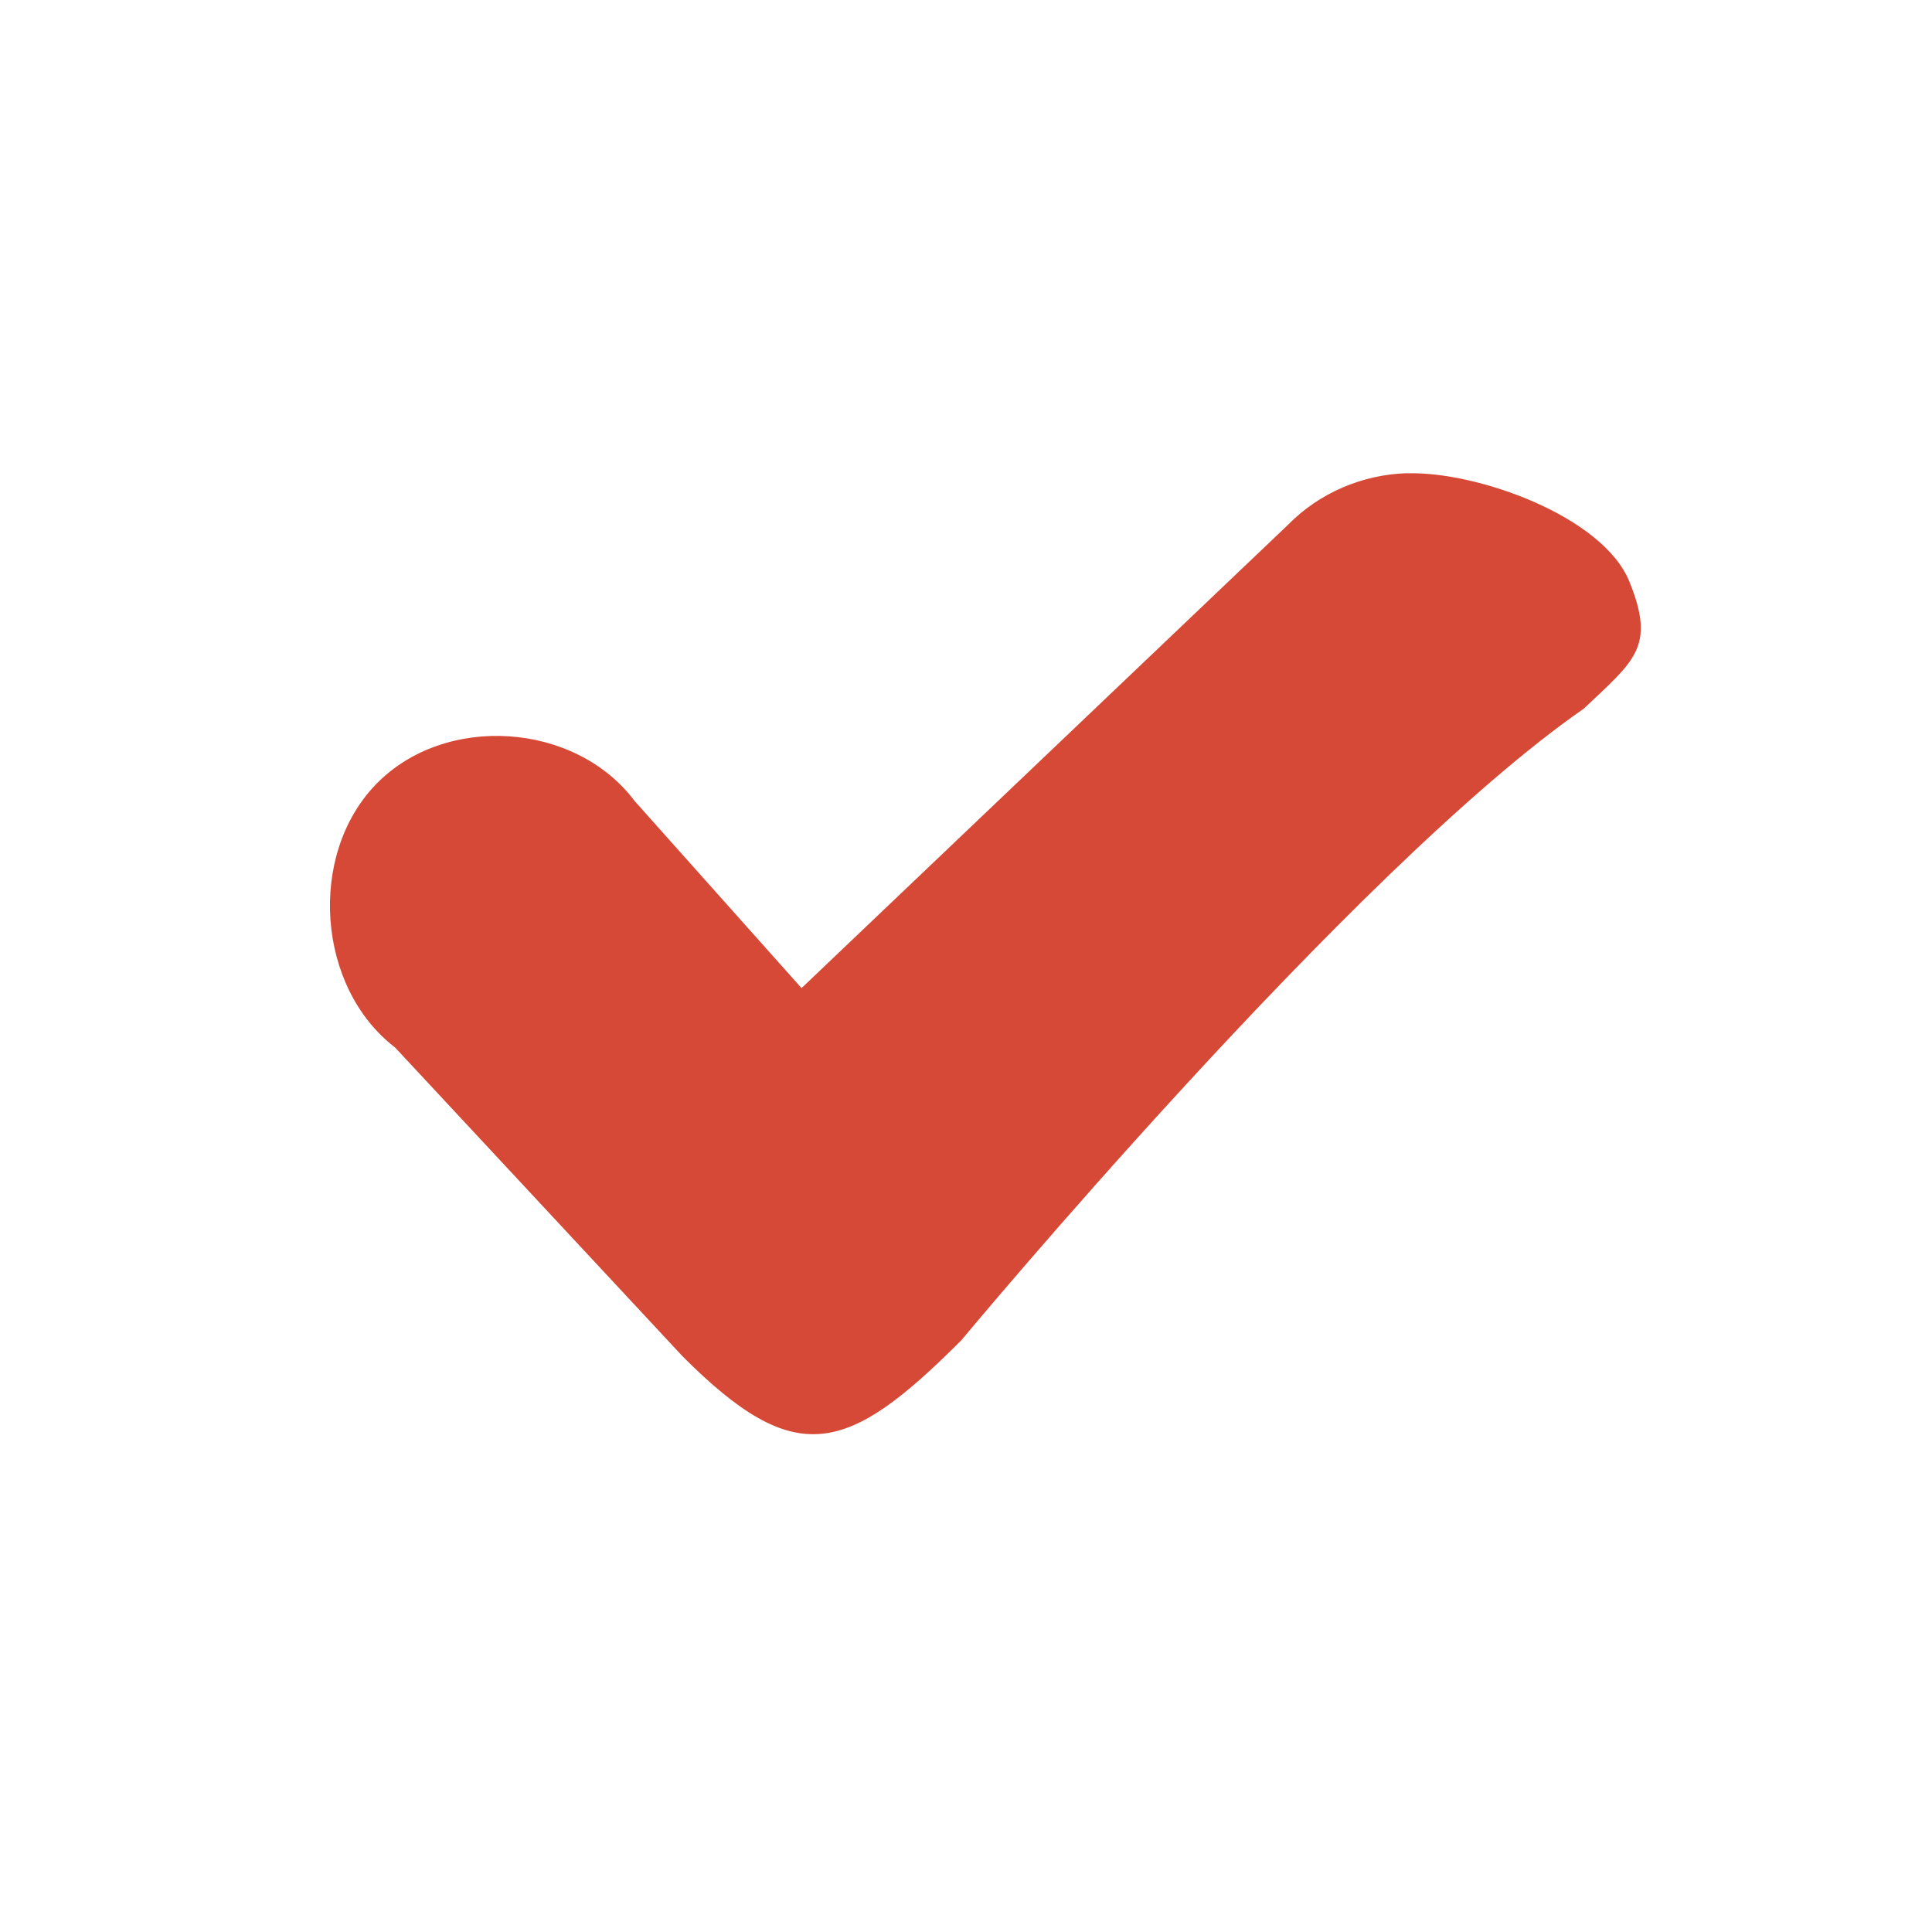
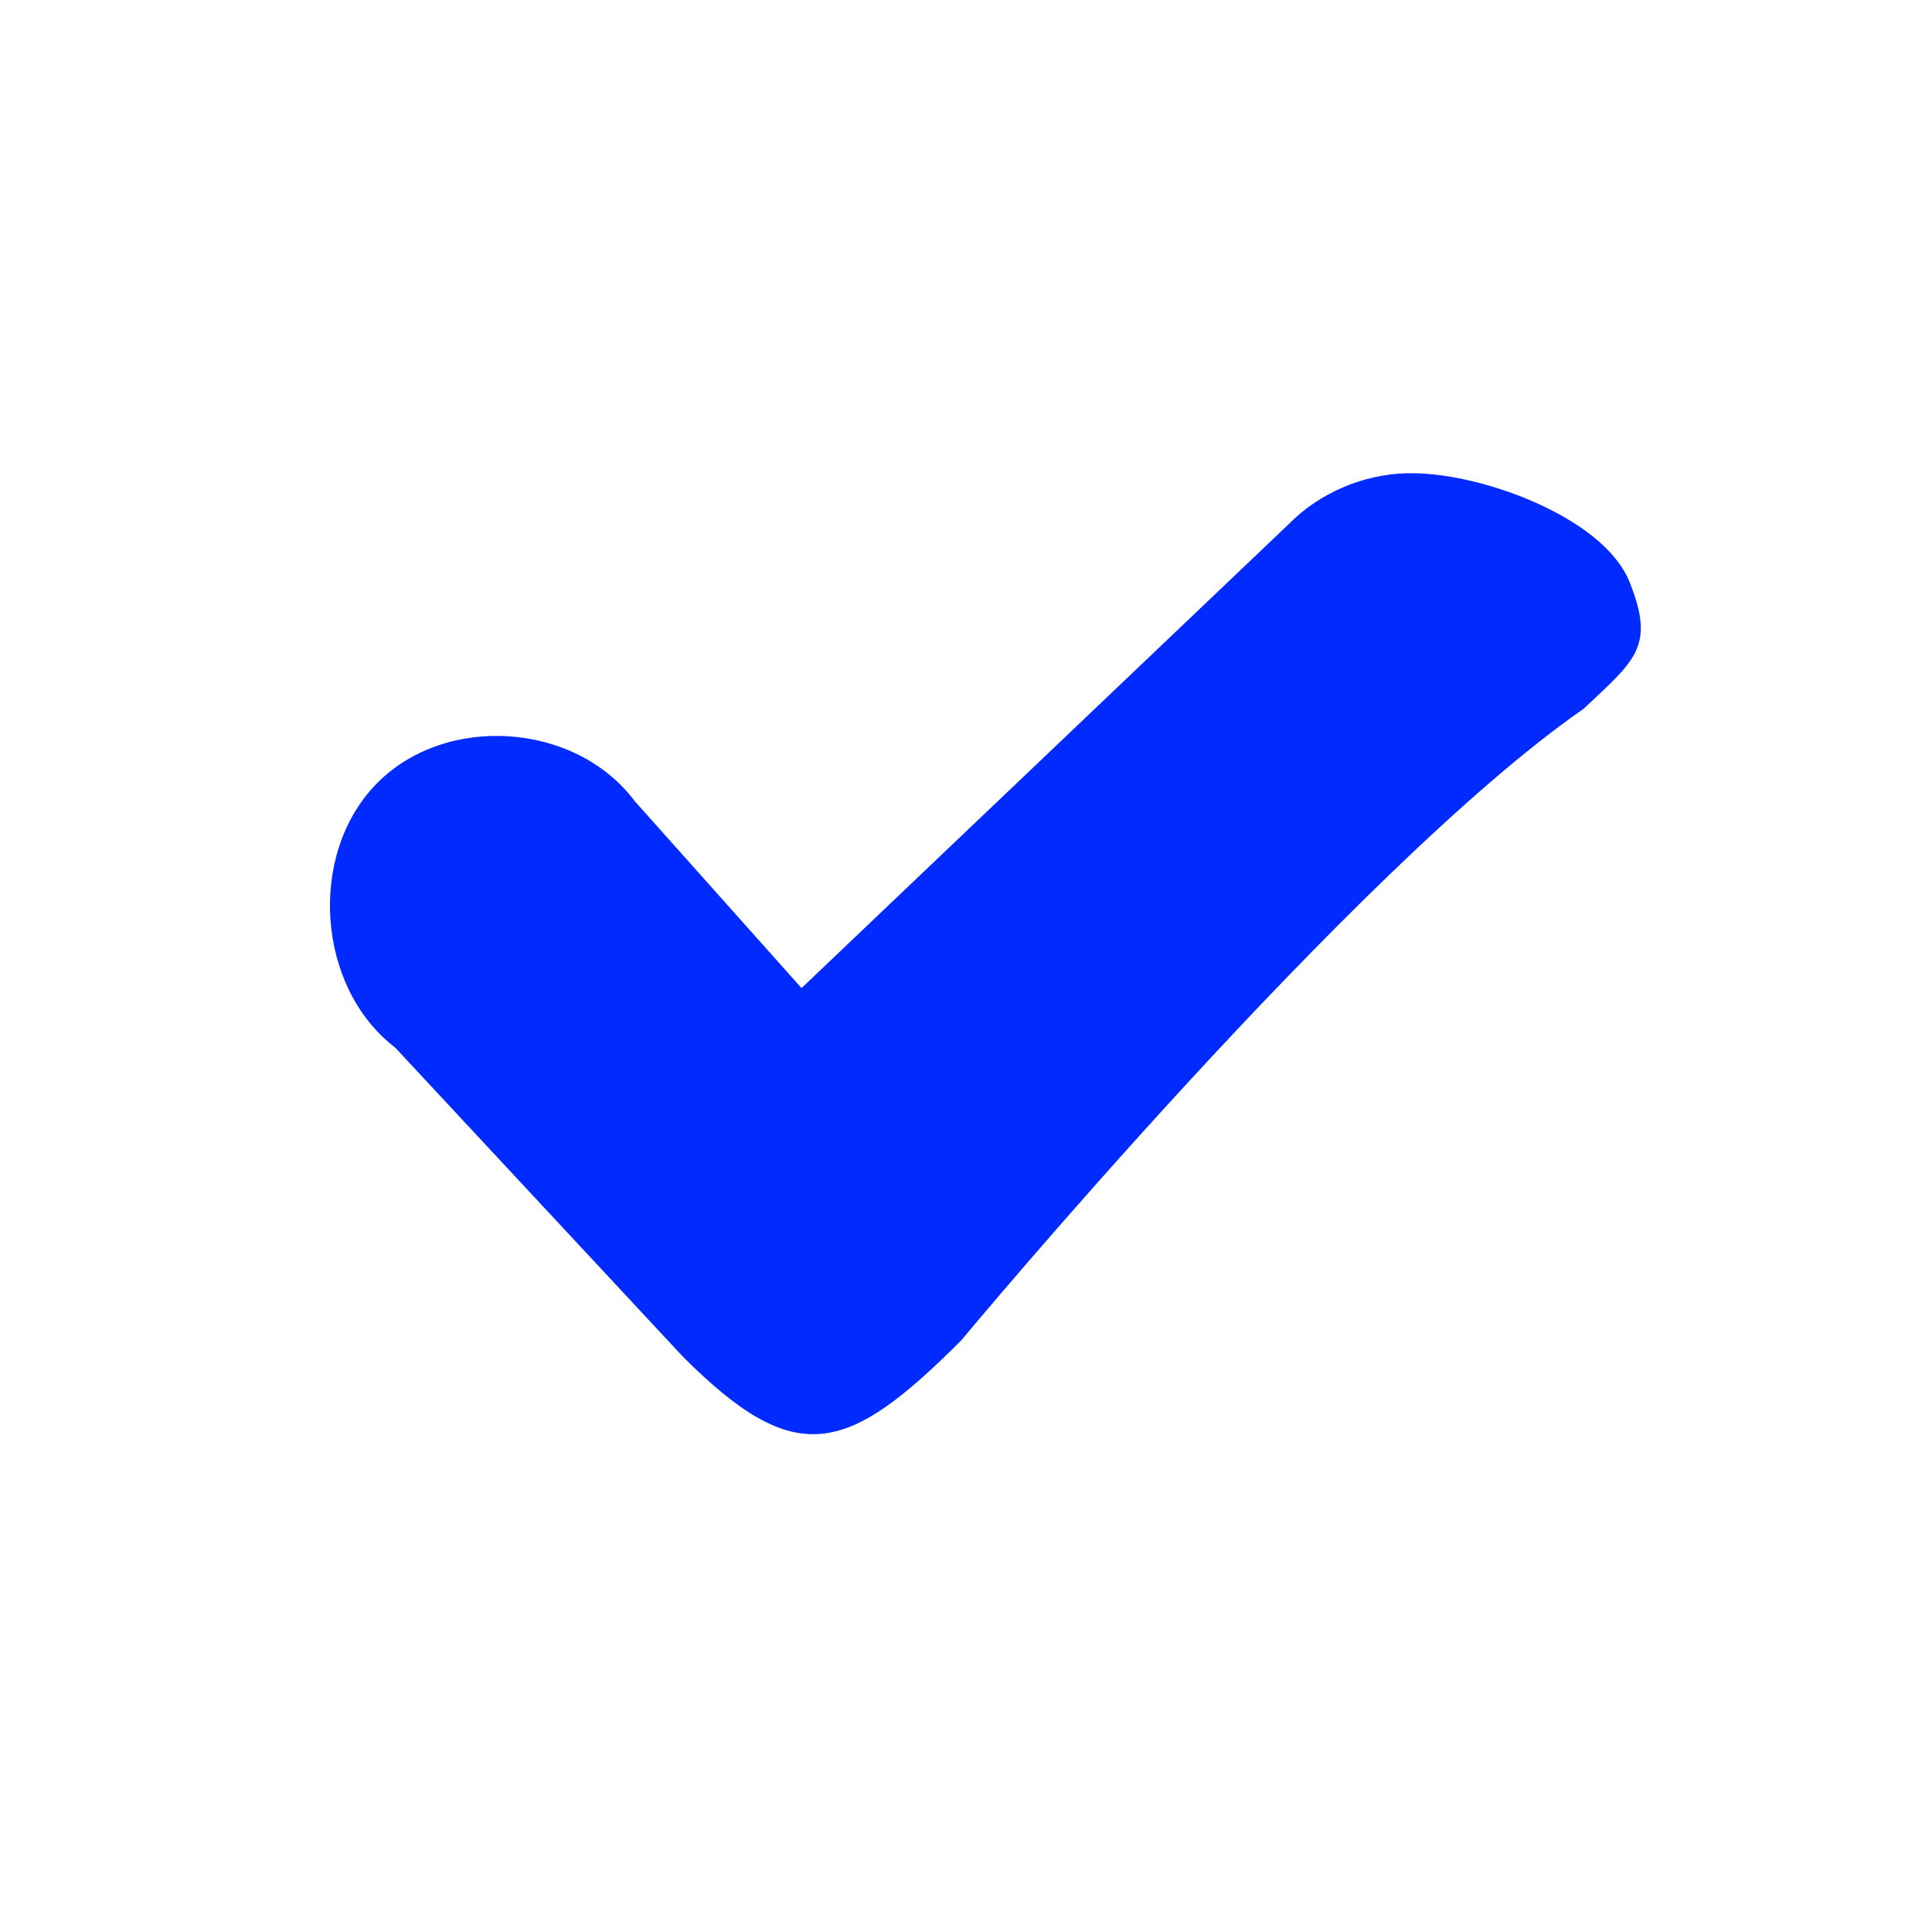
<svg xmlns="http://www.w3.org/2000/svg" viewBox="0 0 16 16">
  <g transform="translate(0 -1036.362)">
-     <path style="fill:#d64937;line-height:normal;color:#000" d="m 11.653,1040.281 c -0.366,0.01 -0.727,0.162 -0.986,0.427 l -4.029,3.837 -1.382,-1.549 c -0.492,-0.656 -1.571,-0.727 -2.141,-0.14 -0.57,0.587 -0.491,1.685 0.157,2.181 l 2.383,2.56 c 0.937,0.937 1.359,0.812 2.305,-0.134 0,0 3.25,-3.91 5.156,-5.232 0.421,-0.399 0.597,-0.51 0.378,-1.052 -0.219,-0.542 -1.266,-0.916 -1.841,-0.897 z" />
+     <path style="fill:#002aff;line-height:normal;color:#000" d="m 11.653,1040.281 c -0.366,0.01 -0.727,0.162 -0.986,0.427 l -4.029,3.837 -1.382,-1.549 c -0.492,-0.656 -1.571,-0.727 -2.141,-0.14 -0.57,0.587 -0.491,1.685 0.157,2.181 l 2.383,2.56 c 0.937,0.937 1.359,0.812 2.305,-0.134 0,0 3.25,-3.91 5.156,-5.232 0.421,-0.399 0.597,-0.51 0.378,-1.052 -0.219,-0.542 -1.266,-0.916 -1.841,-0.897 z" />
  </g>
</svg>
